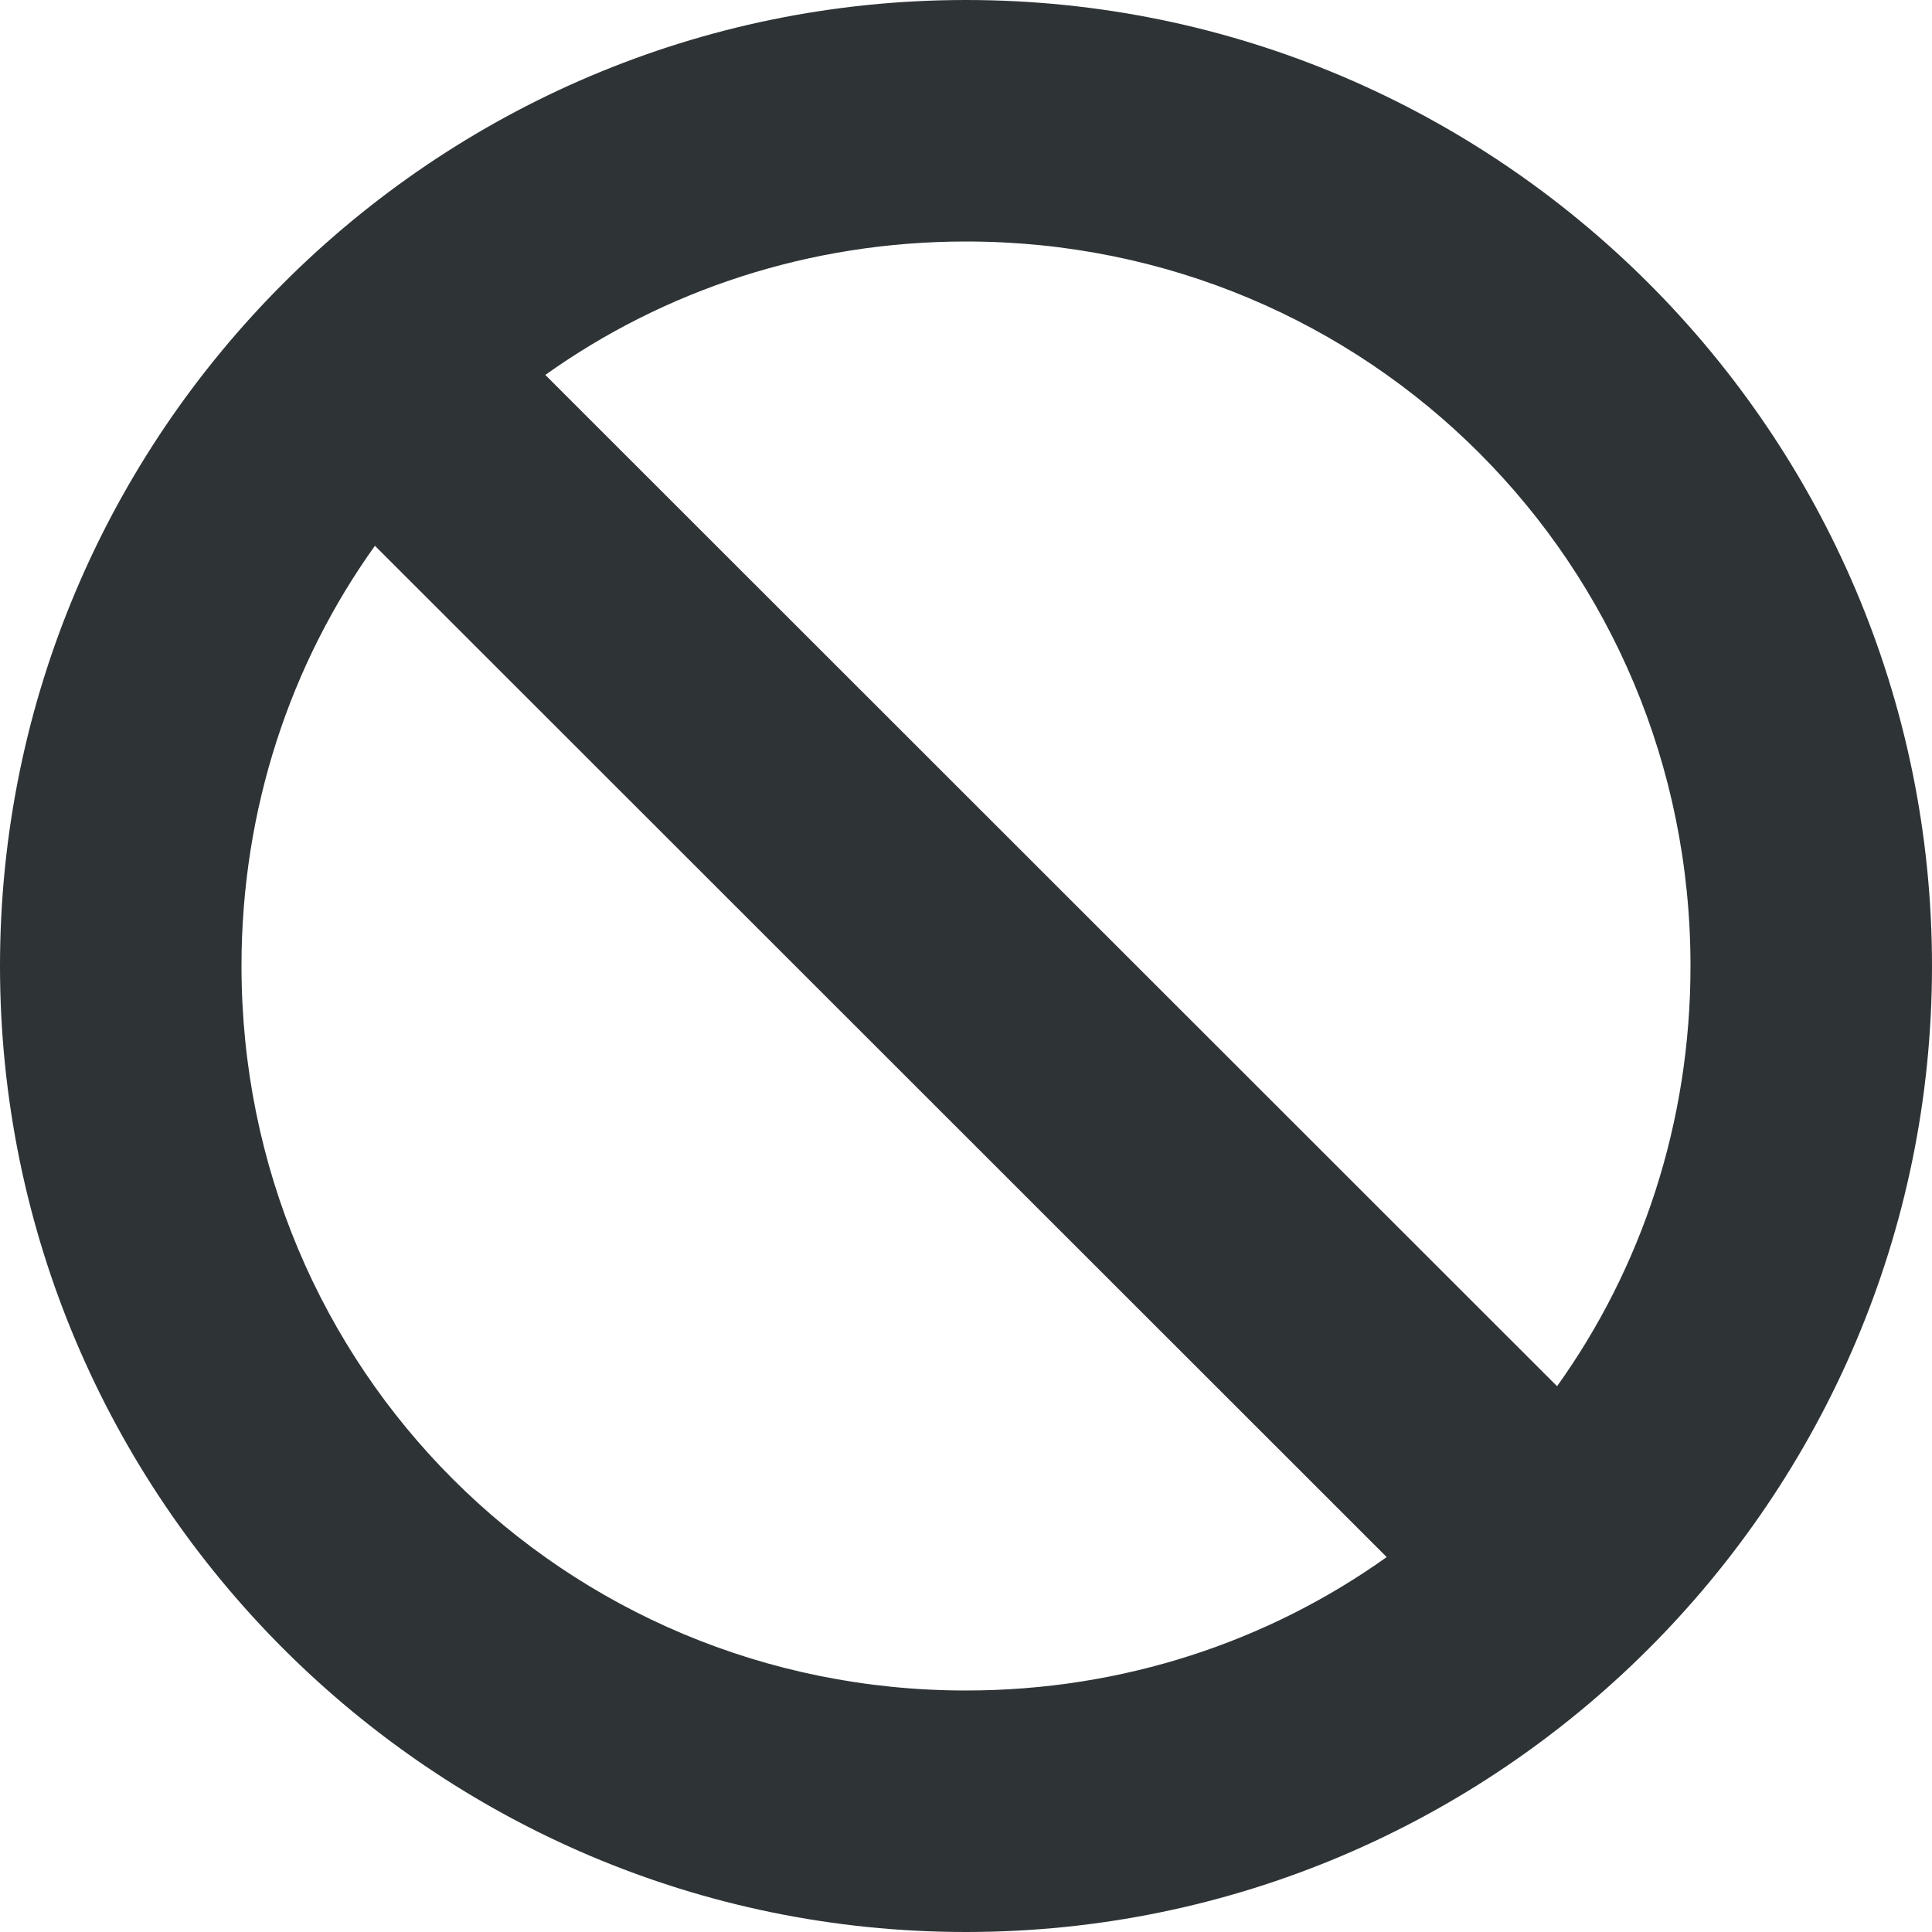
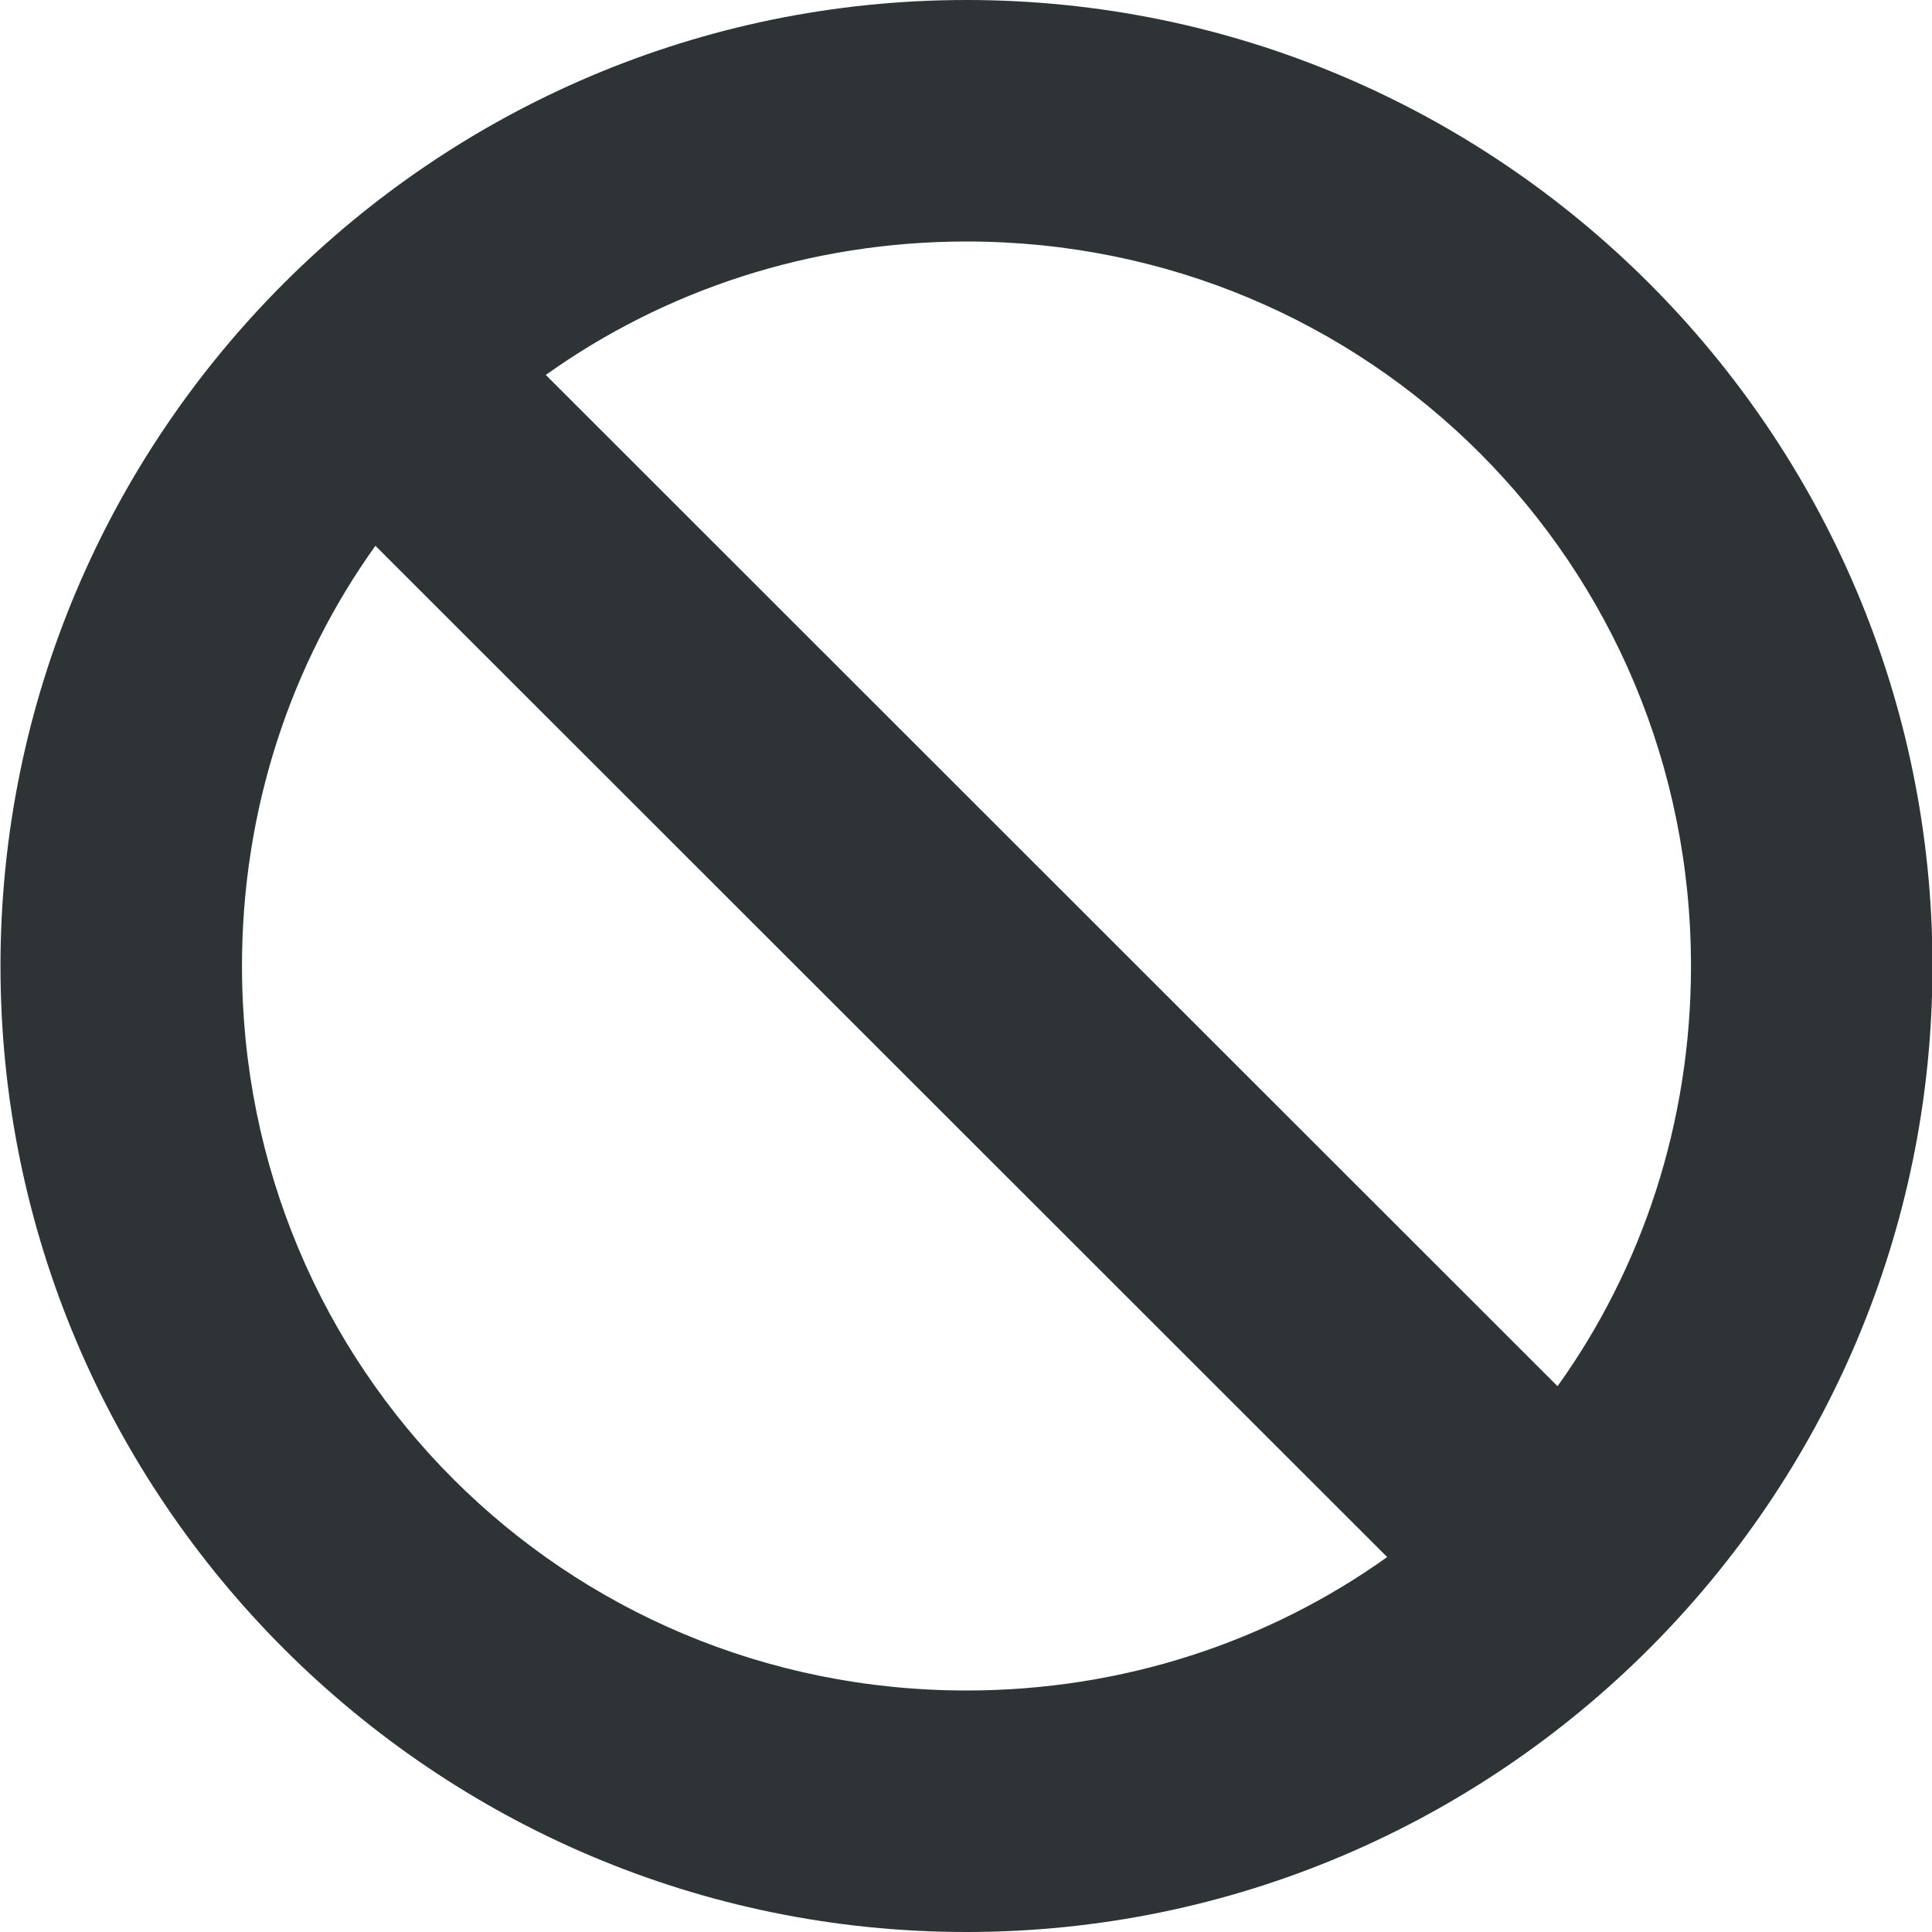
<svg xmlns="http://www.w3.org/2000/svg" height="16px" viewBox="0 0 16 16" width="16px">
-   <path d="m 8 0 c -4.41 0 -8 3.59 -8 8 s 3.59 8 8 8 s 8 -3.59 8 -8 s -3.59 -8 -8 -8 z m 0 2 c 3.332 0 6 2.668 6 6 c 0 1.301 -0.406 2.504 -1.105 3.48 l -8.379 -8.375 c 0.98 -0.699 2.184 -1.105 3.484 -1.105 z m -4.895 2.52 l 8.379 8.375 c -0.98 0.699 -2.184 1.105 -3.484 1.105 c -3.332 0 -6 -2.668 -6 -6 c 0 -1.301 0.406 -2.504 1.105 -3.48 z m 0 0" fill="#2e3436" />
+   <path d="m 8.004 0 c -4.41 0 -8 3.59 -8 8 s 3.59 8 8 8 s 8 -3.59 8 -8 s -3.59 -8 -8 -8 z m 0 2 c 3.332 0 6 2.668 6 6 c 0 1.301 -0.406 2.504 -1.105 3.48 l -8.379 -8.375 c 0.98 -0.699 2.184 -1.105 3.484 -1.105 z m -4.895 2.52 l 8.379 8.375 c -0.98 0.699 -2.184 1.105 -3.484 1.105 c -3.332 0 -6 -2.668 -6 -6 c 0 -1.301 0.406 -2.504 1.105 -3.48 z m 0 0" fill="#2e3436" />
</svg>
